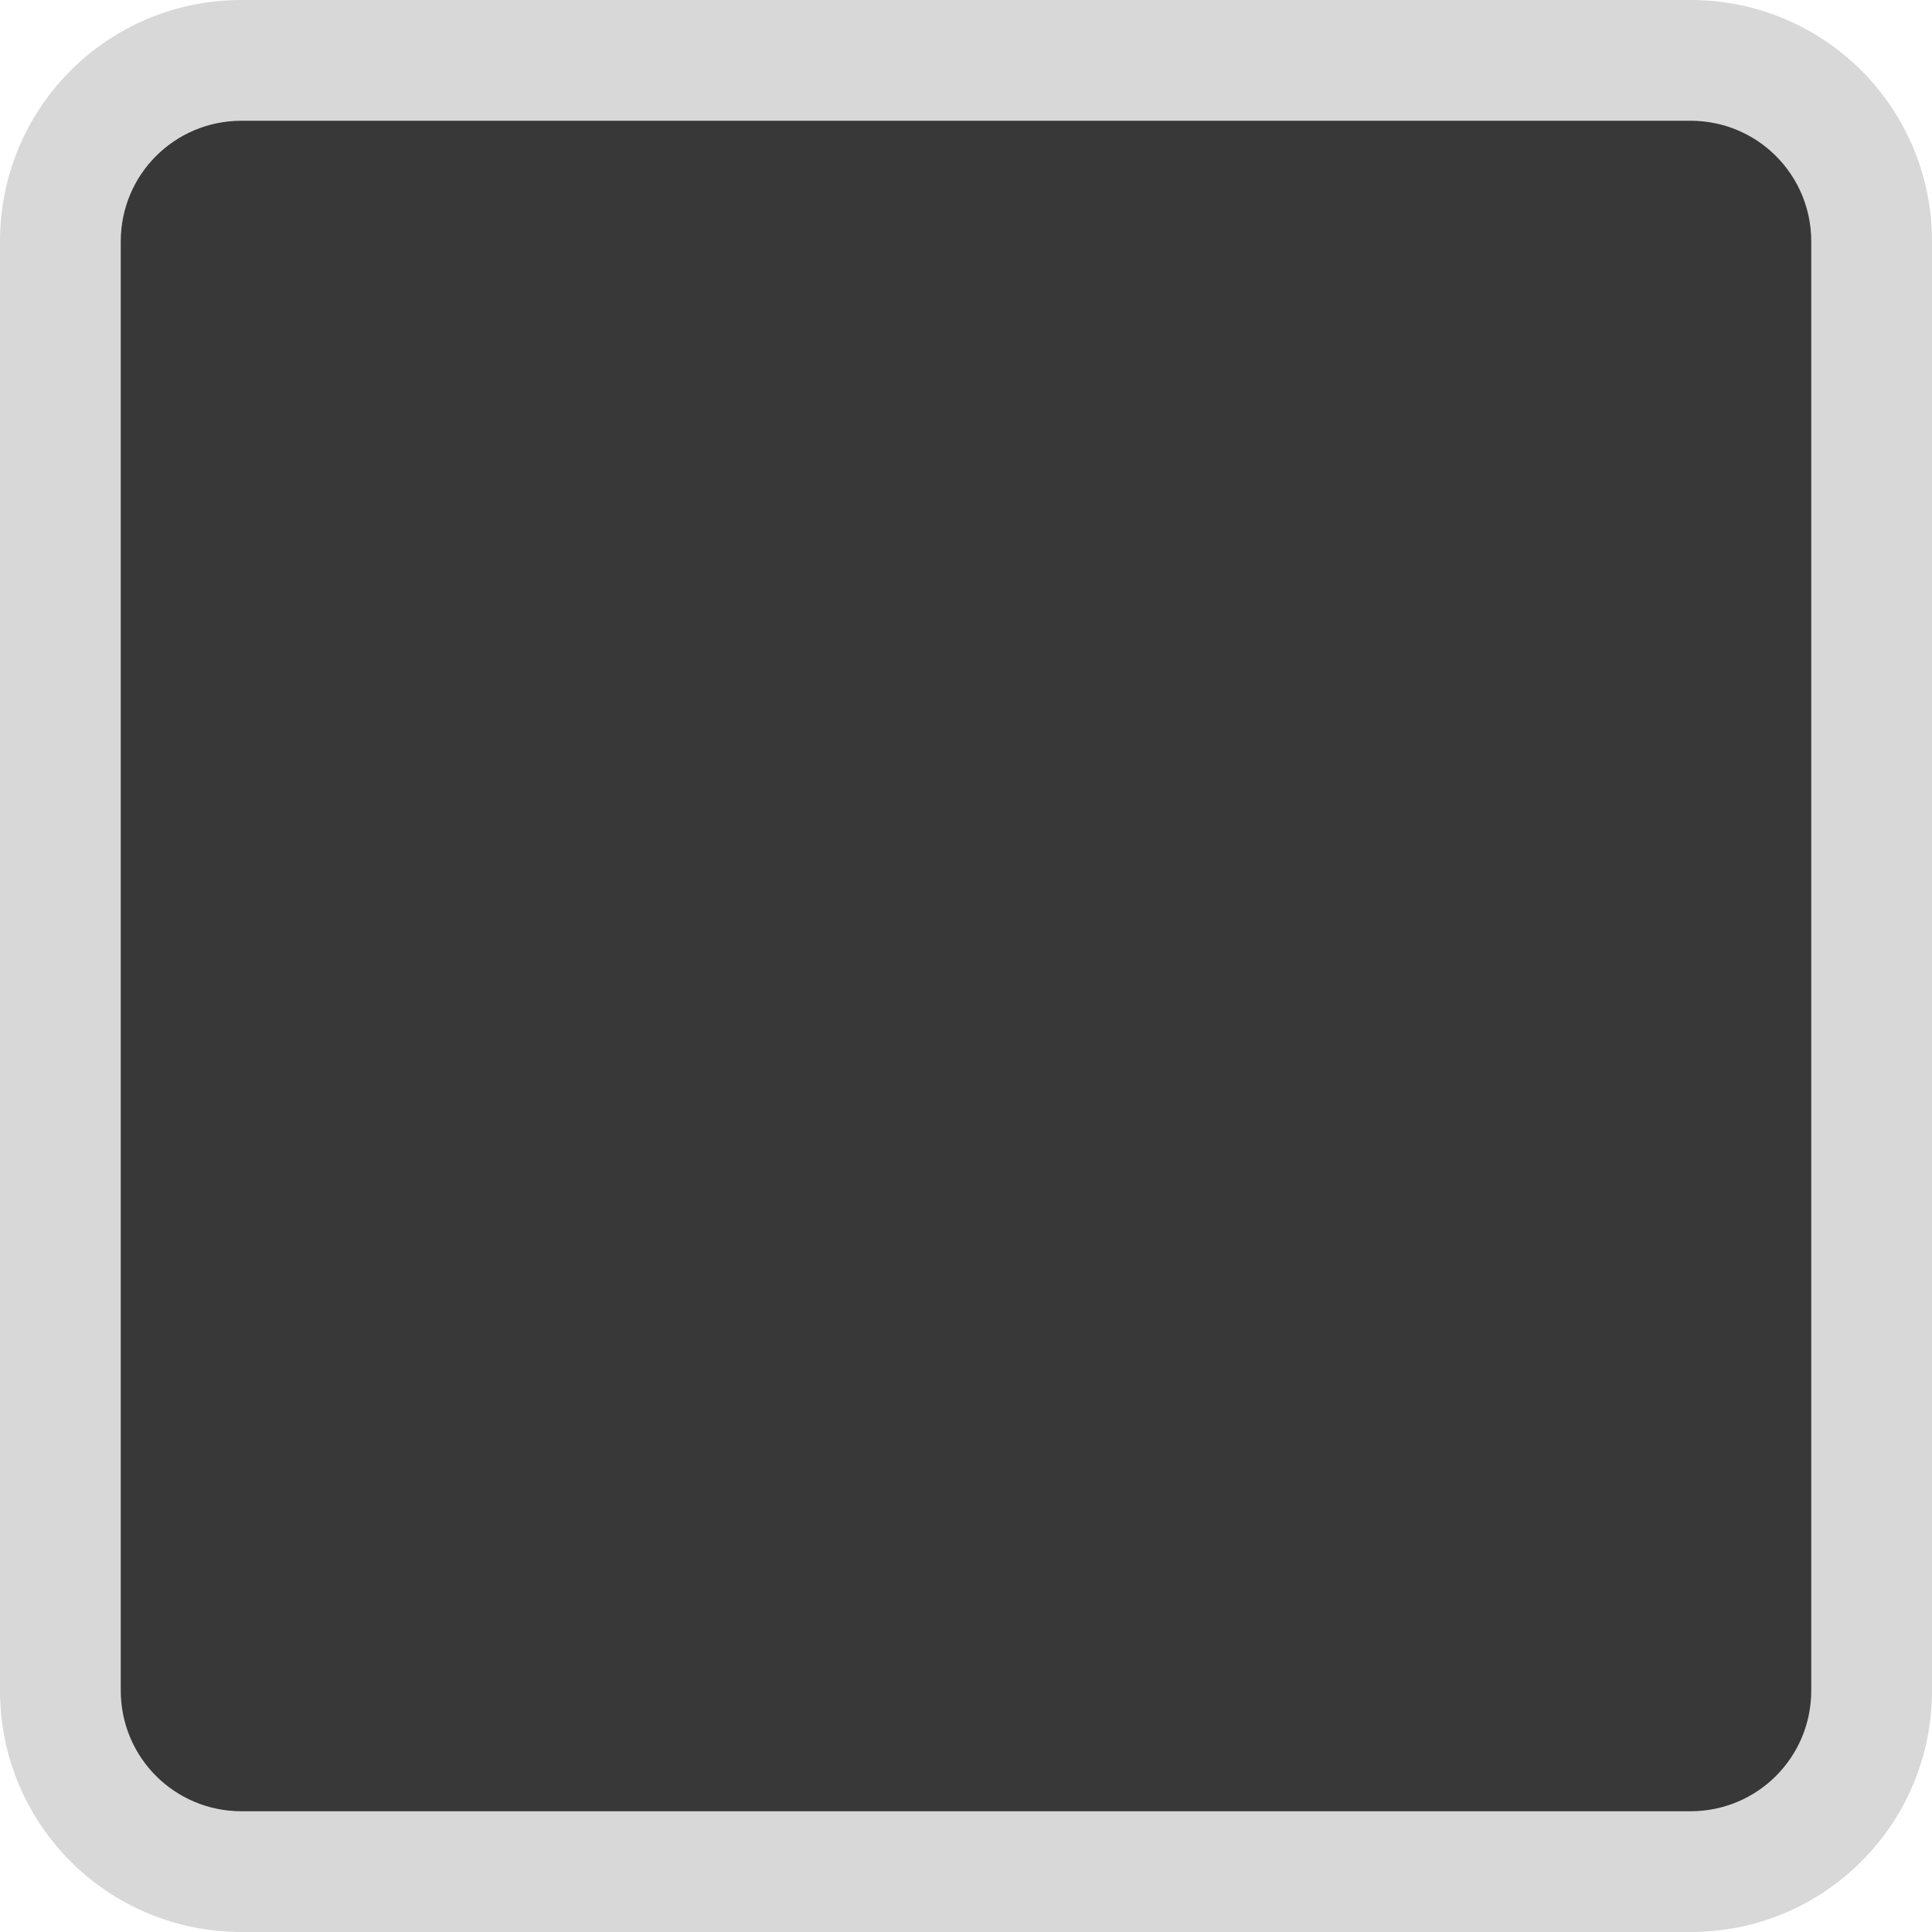
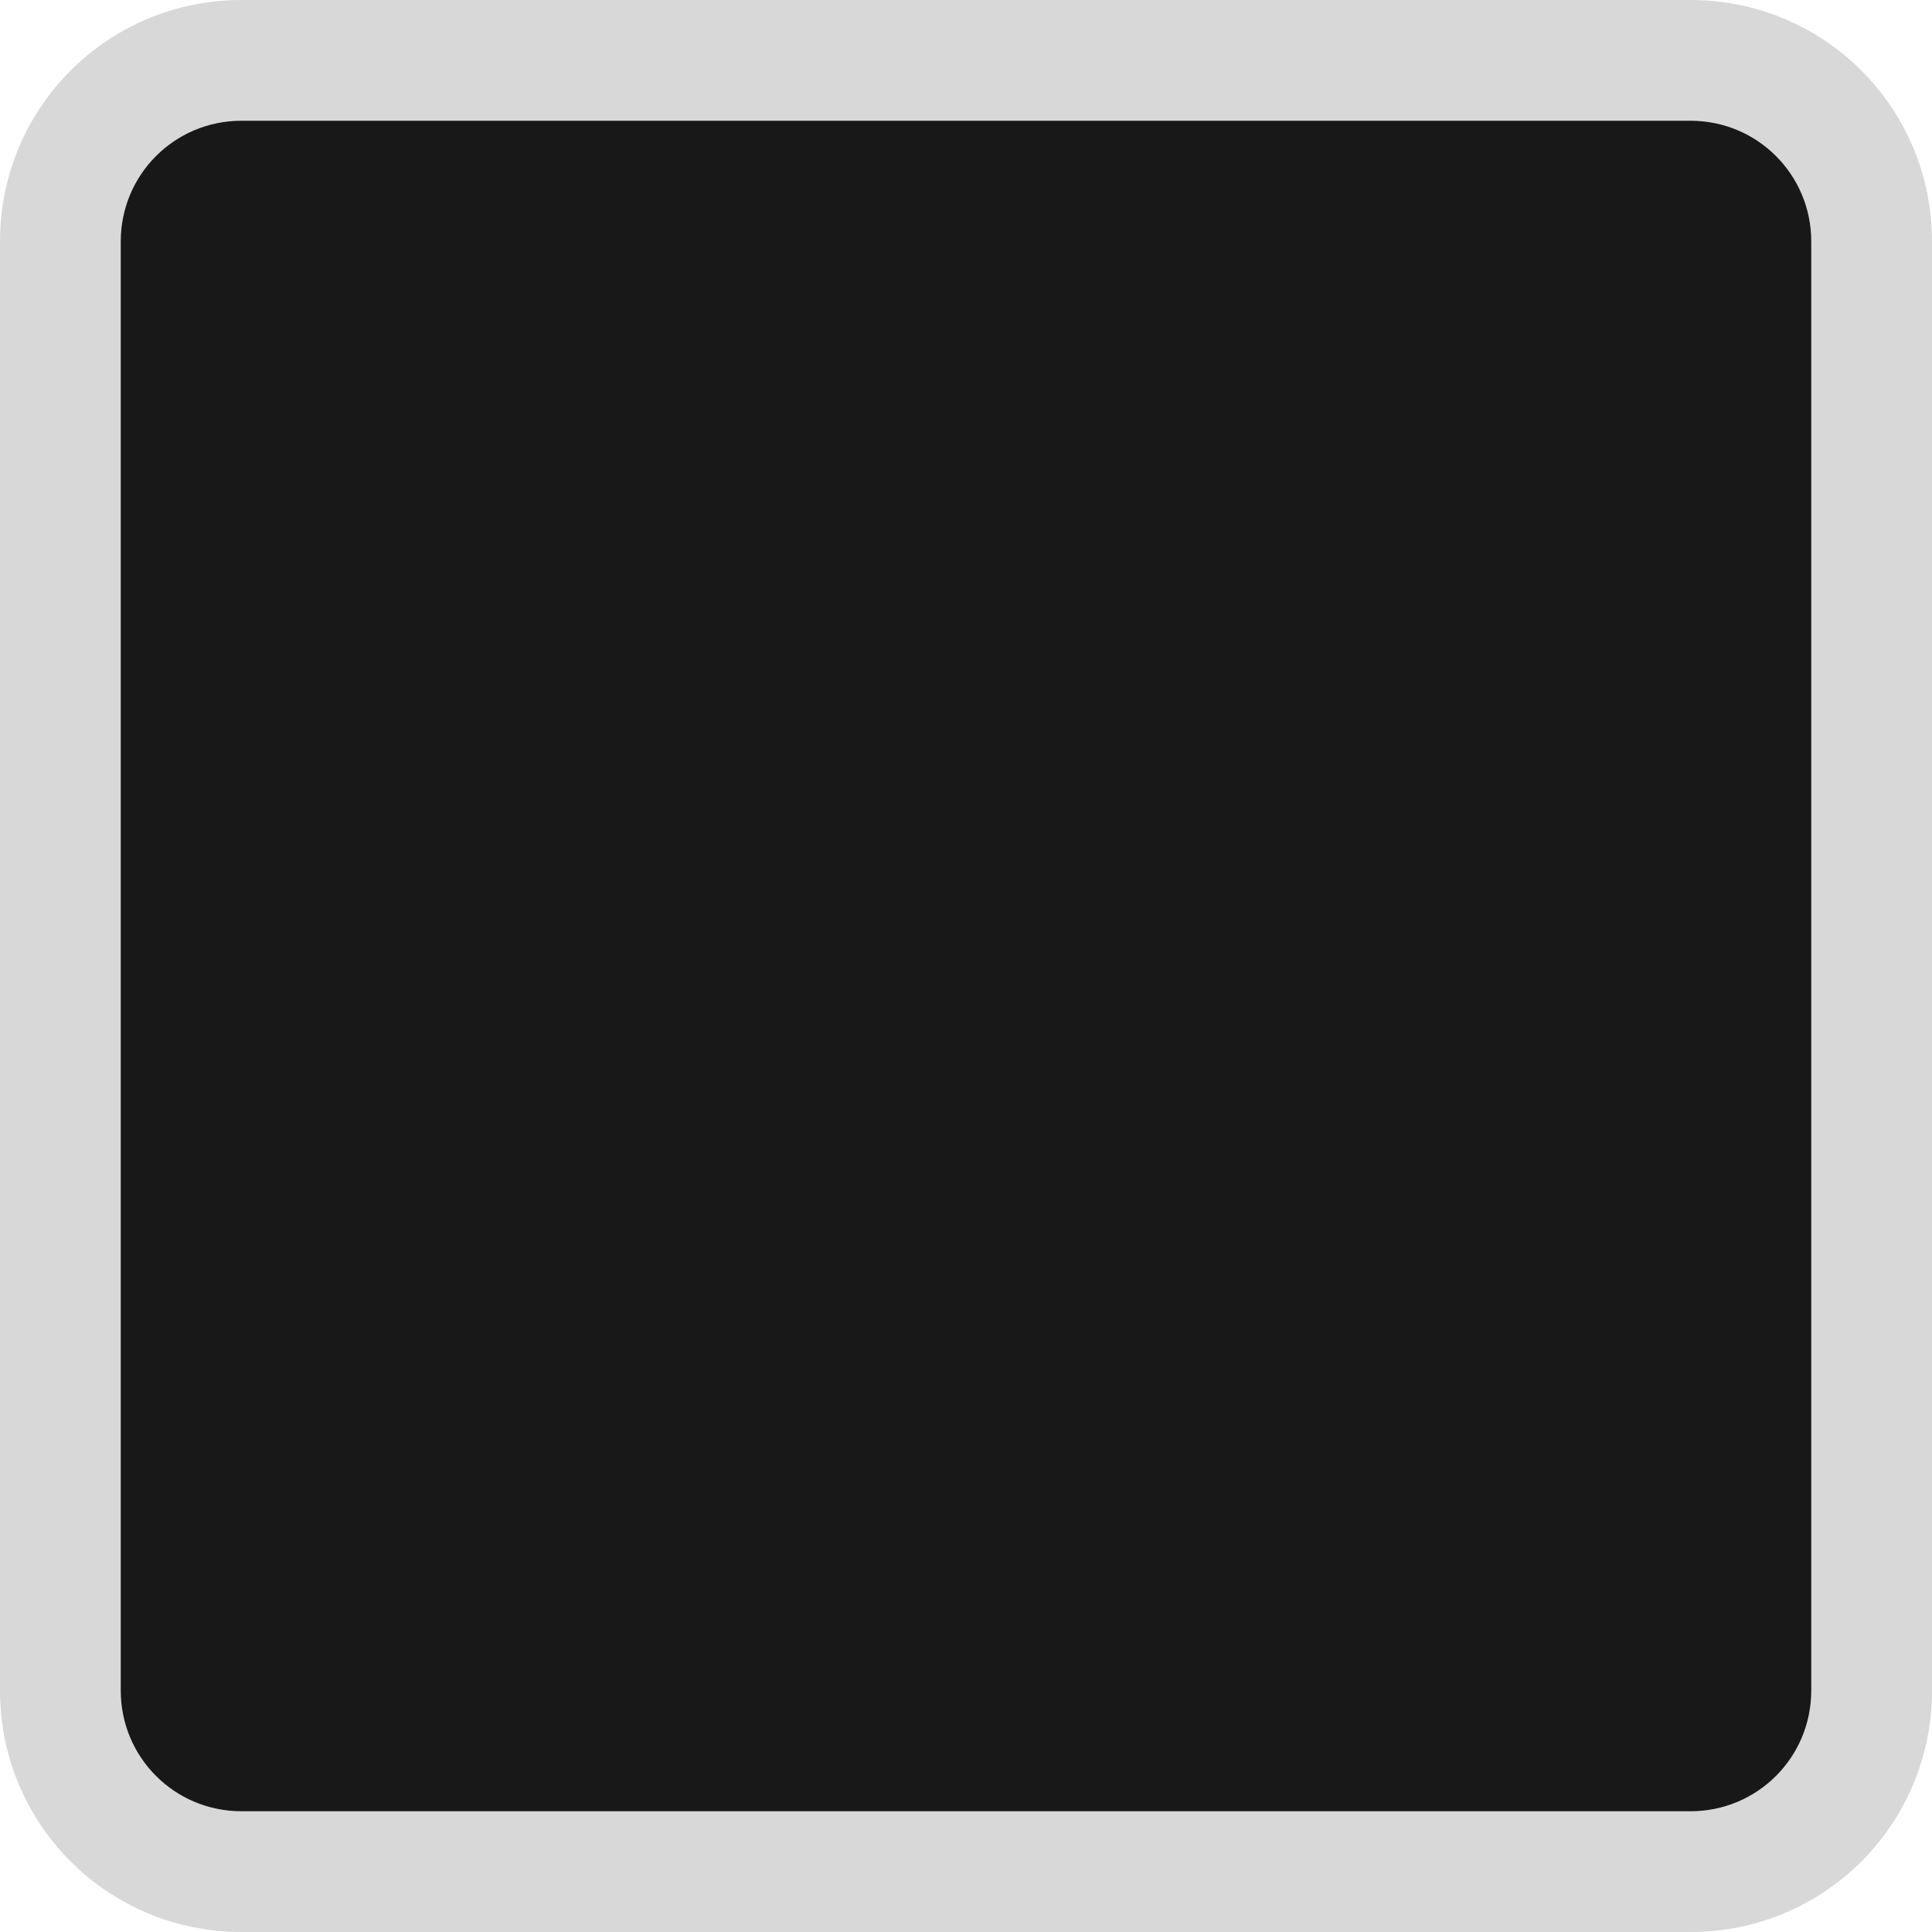
<svg xmlns="http://www.w3.org/2000/svg" viewBox="0 0 16 16">
  <g transform="translate(0 -1036.362)">
-     <path style="fill:#383838" d="m 1.671,1036.983 12.595,0 c 0.581,0 1.05,0.462 1.05,1.036 l 0,12.433 c 0,0.574 -0.468,1.036 -1.05,1.036 l -12.595,0 c -0.581,0 -1.05,-0.462 -1.05,-1.036 l 0,-12.433 c 0,-0.574 0.468,-1.036 1.05,-1.036 z" />
+     <path style="fill:#181818" d="m 1.671,1036.983 12.595,0 c 0.581,0 1.05,0.462 1.05,1.036 l 0,12.433 c 0,0.574 -0.468,1.036 -1.05,1.036 l -12.595,0 c -0.581,0 -1.05,-0.462 -1.05,-1.036 l 0,-12.433 c 0,-0.574 0.468,-1.036 1.05,-1.036 z" />
    <path style="fill:#d8d8d8" d="M 2 0 C 0.892 0 3.2526065e-18 0.892 0 2 L 0 14 C 0 15.108 0.892 16 2 16 L 14 16 C 15.108 16 16 15.108 16 14 L 16 2 C 16 0.892 15.108 3.2526065e-18 14 0 L 2 0 z M 2 1 L 14 1 C 14.554 1 15 1.446 15 2 L 15 14 C 15 14.554 14.554 15 14 15 L 2 15 C 1.446 15 1 14.554 1 14 L 1 2 C 1 1.446 1.446 1 2 1 z " transform="translate(0 1036.362)" />
  </g>
</svg>
